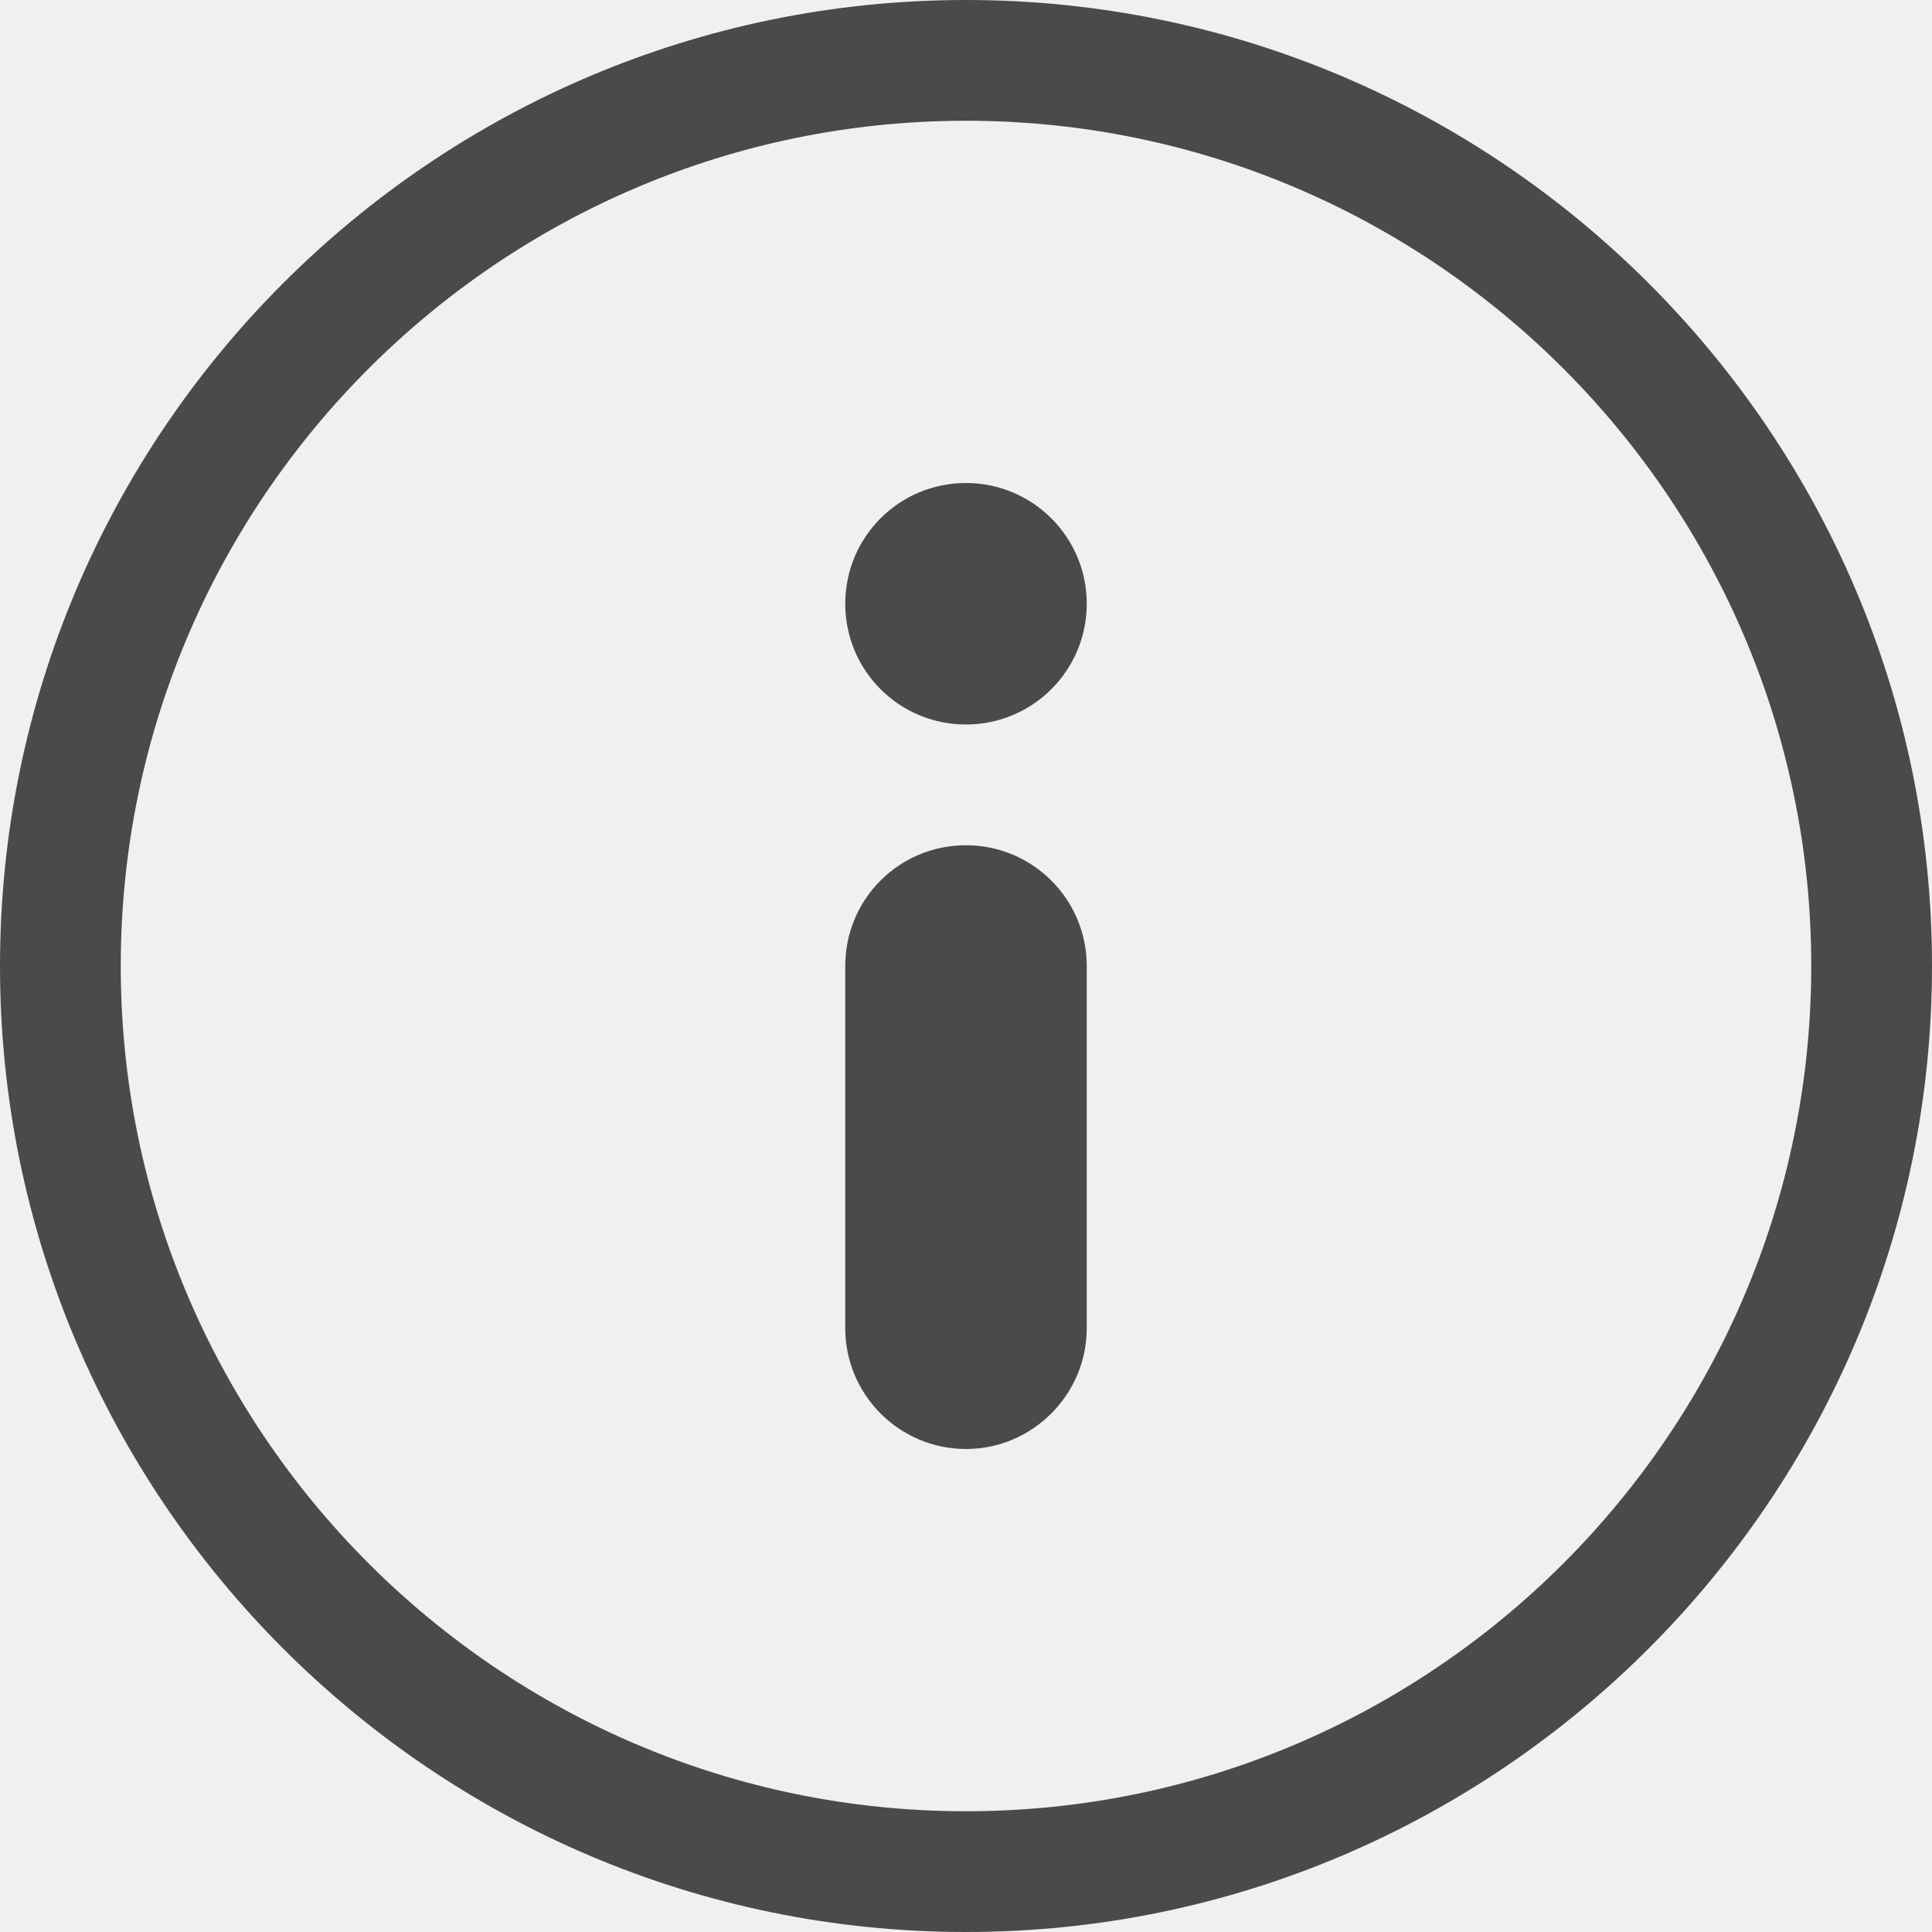
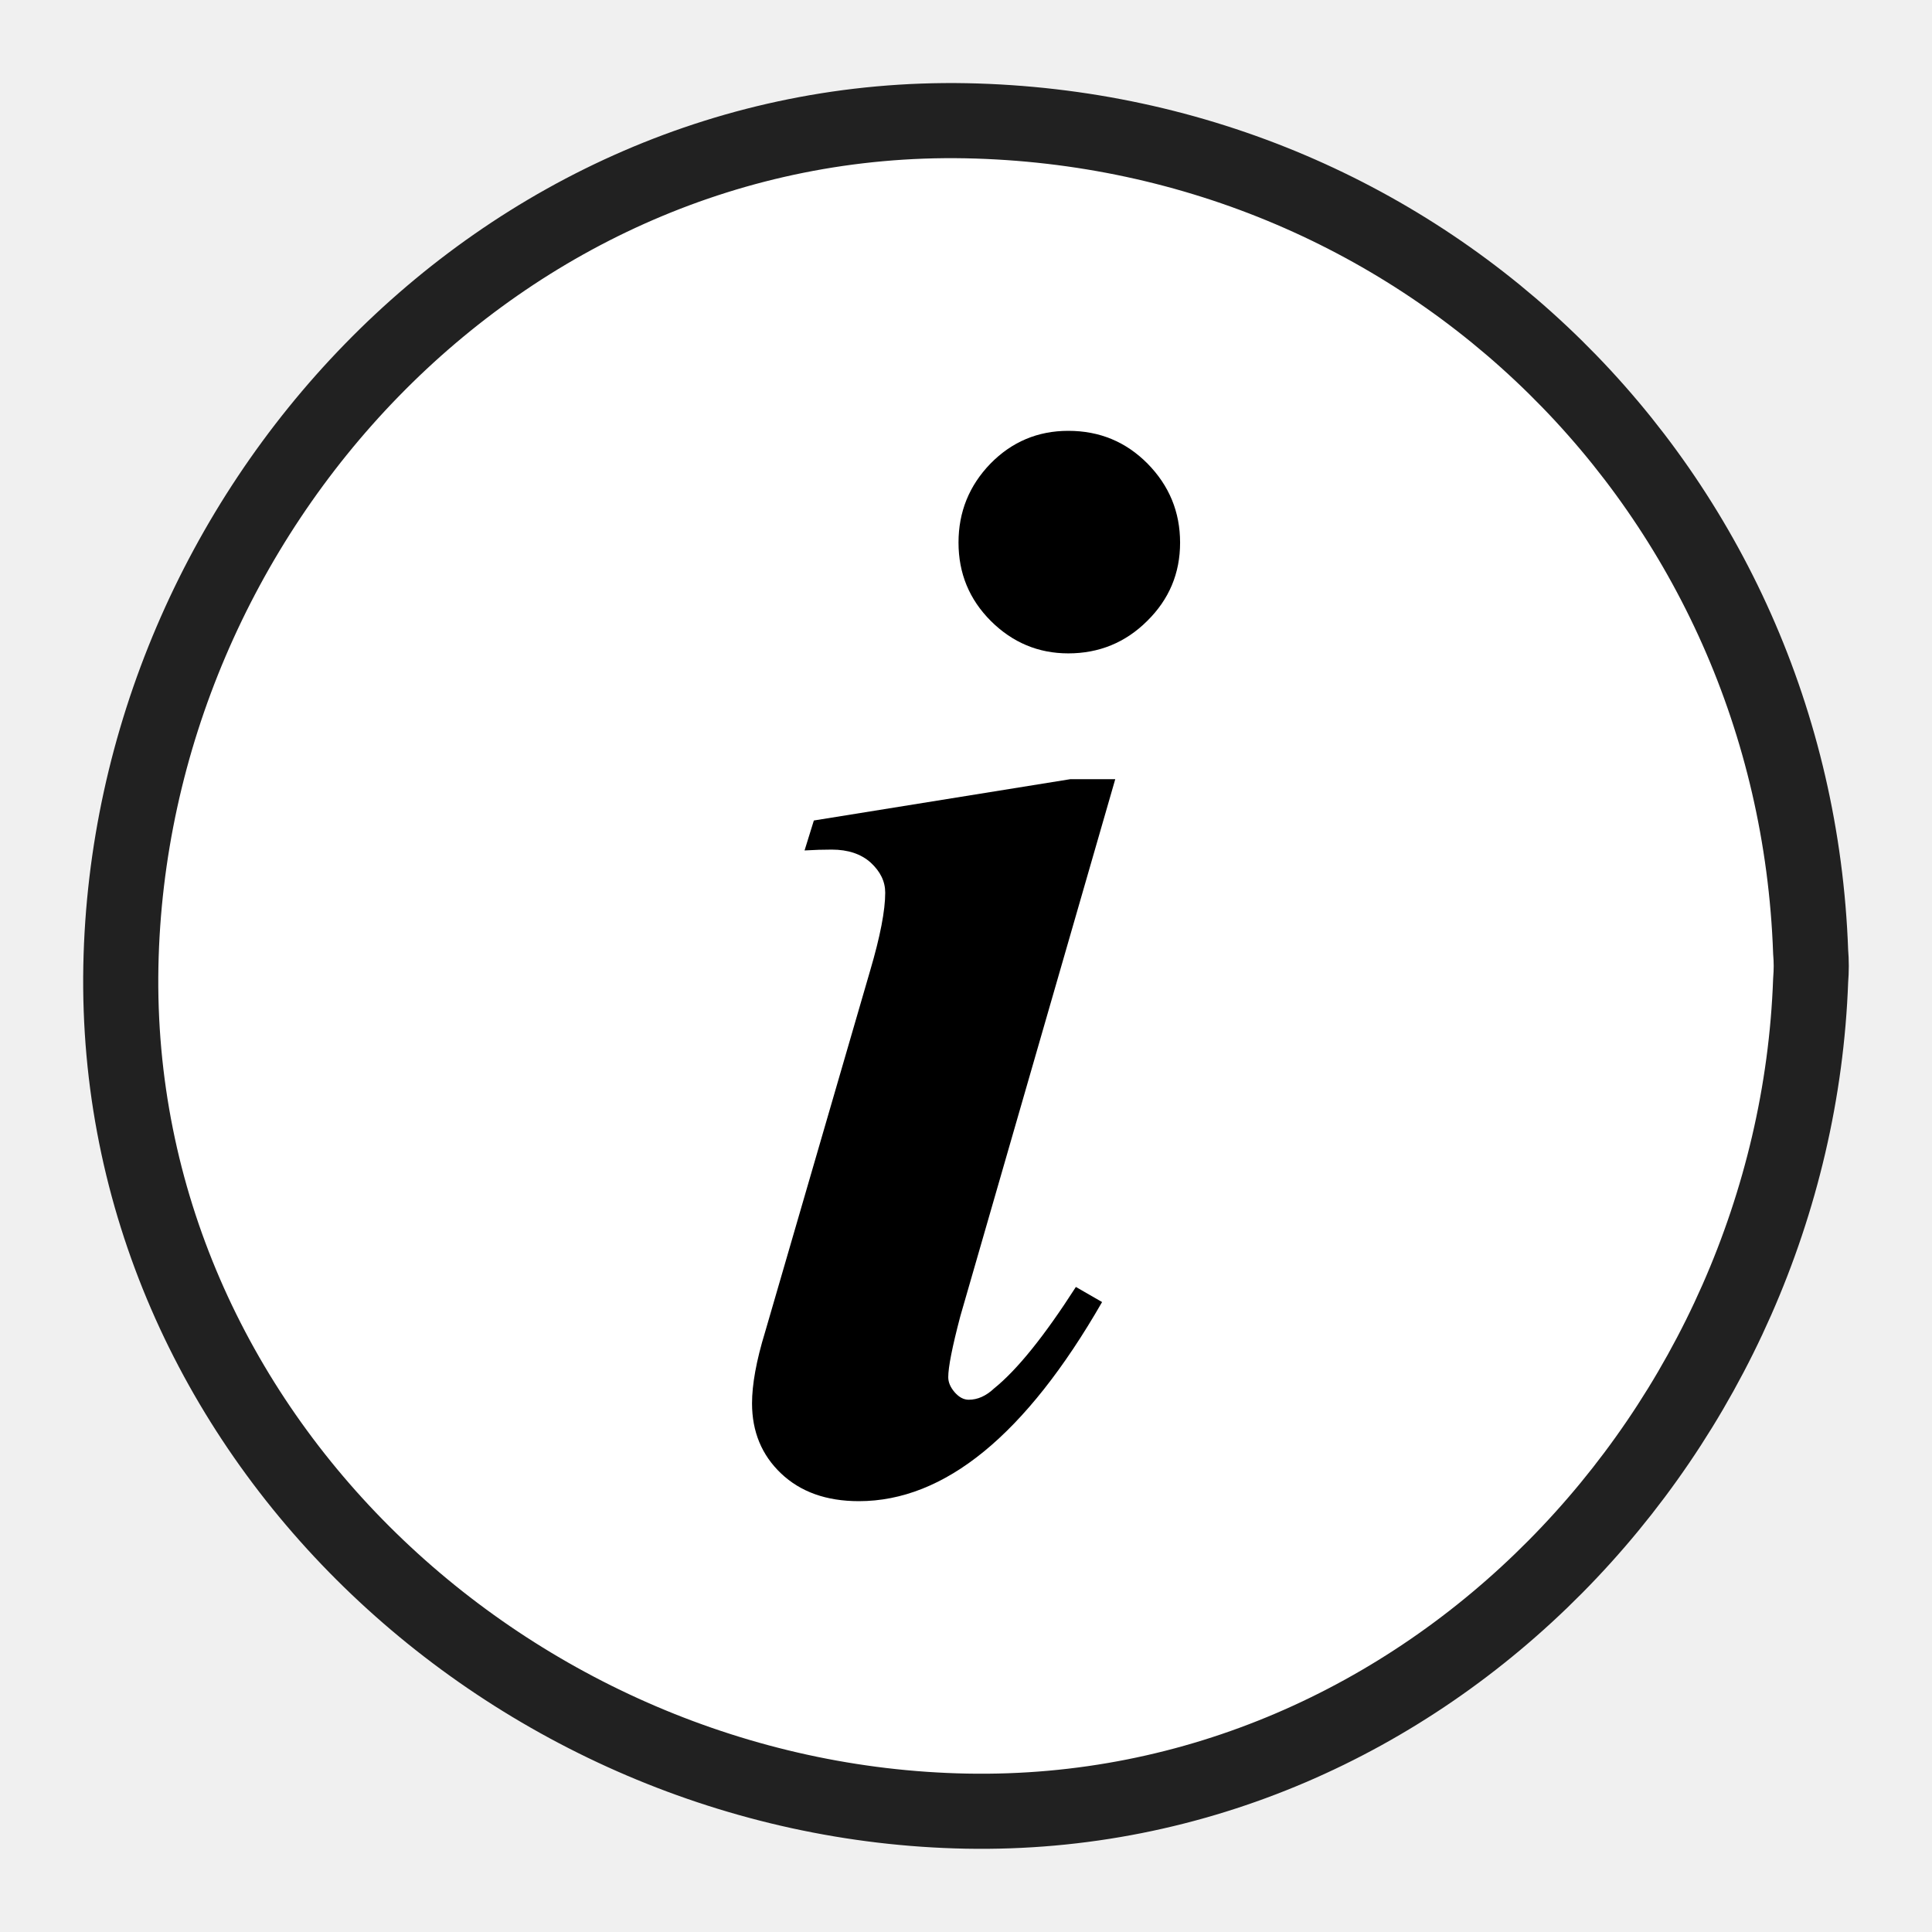
- <svg xmlns="http://www.w3.org/2000/svg" height="50" viewBox="0 0 50 50" width="50">
-   <path d="m25 12.5c-1.731 0-3.125 1.395-3.125 3.125s1.394 3.125 3.125 3.125c1.721 0 3.125-1.394 3.125-3.125s-1.404-3.125-3.125-3.125zm0 9.375c-1.731 0-3.125 1.394-3.125 3.125v9.375c0 1.714 1.394 3.125 3.125 3.125 1.721 0 3.125-1.411 3.125-3.125v-9.375c0-1.73-1.404-3.125-3.125-3.125zm0-21.875c-13.791 0-25 11.209-25 25 0 13.774 11.209 25 25 25 13.774 0 25-11.226 25-25 0-13.791-11.226-25-25-25zm0 46.875c-12.062 0-21.875-9.814-21.875-21.875s9.813-21.875 21.875-21.875c12.061 0 21.875 9.814 21.875 21.875s-9.814 21.875-21.875 21.875z" fill="#4a4a4a" />
+ <svg xmlns="http://www.w3.org/2000/svg" width="16" height="16" viewBox="0 0 16 16">
+   <g fill="none">
+     <path fill="#FFF" stroke="#212121" stroke-width=".622" d="M13.995 6.883C13.86 3.074 10.825.075 7 0 3.136-.073.074 3.248.001 7.001c-.074 3.863 3.247 6.925 7 6.998 3.823.073 6.86-3.178 6.994-6.88C13.998 7.08 14 7.04 14 7c0-.04-.002-.08-.005-.117z" transform="translate(1 1)" />
+     <path fill="#000" d="M6.906 10.53c.037.042.075.062.117.062.073 0 .143-.031.21-.094.192-.155.417-.435.677-.84l.217.125c-.632 1.1-1.304 1.649-2.014 1.649-.27 0-.484-.077-.645-.23-.16-.152-.24-.346-.24-.58 0-.155.035-.352.108-.59l.87-2.993c.084-.285.125-.5.125-.646 0-.093-.04-.175-.12-.249-.08-.072-.188-.108-.323-.108-.067 0-.143.002-.225.007l.077-.248 2.123-.342h.373L6.953 9.9c-.067.254-.1.422-.1.505 0 .042.017.083.053.125zM8.5 4.143c-.18.179-.399.268-.653.268-.248 0-.462-.09-.641-.268-.179-.179-.268-.395-.268-.65 0-.253.088-.471.264-.653.176-.18.391-.272.645-.272.26 0 .478.091.657.272.179.182.269.4.269.654s-.091.47-.273.649z" transform="translate(1 1)" />
+   </g>
</svg>
